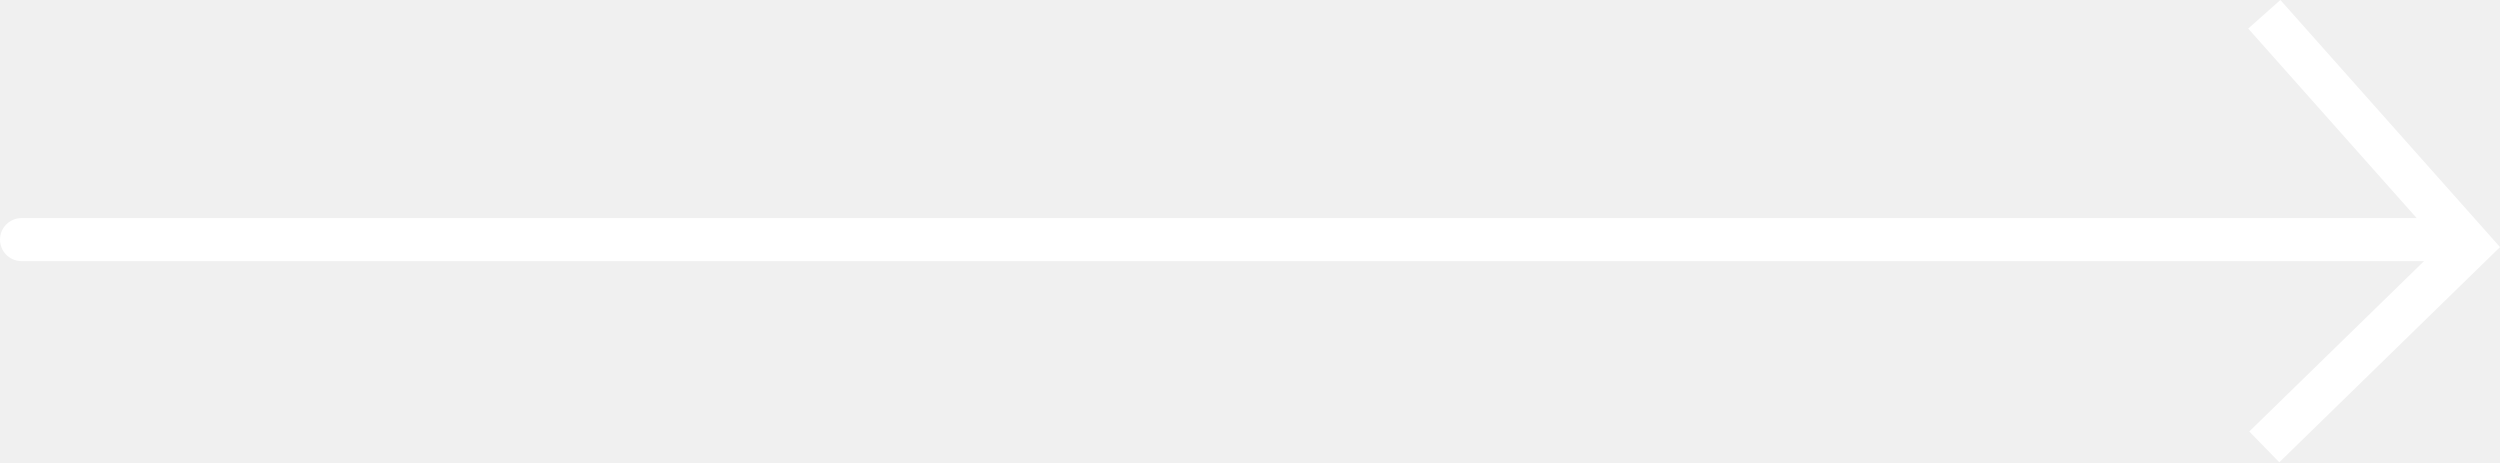
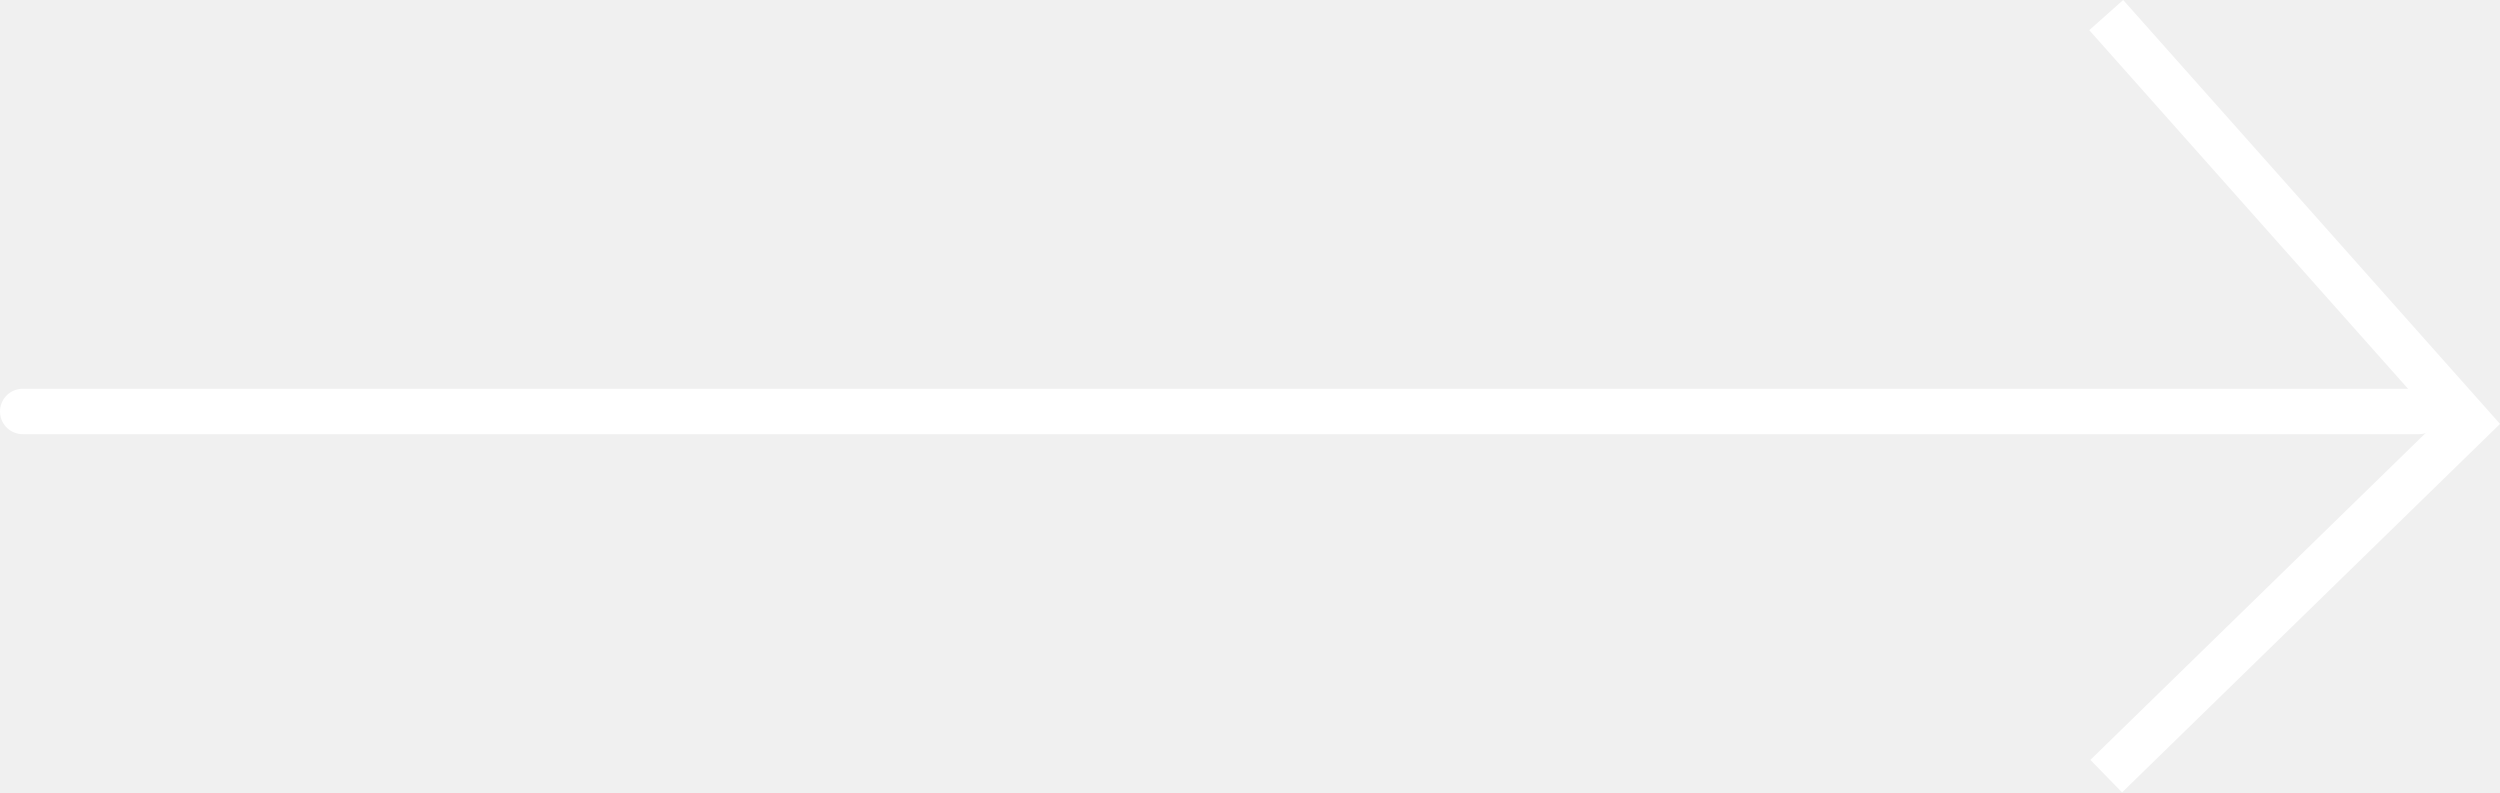
- <svg xmlns="http://www.w3.org/2000/svg" width="290.656" height="53.745" viewBox="0 0 290.656 53.745">
-   <g id="Group_47" data-name="Group 47" transform="translate(2.5 1.661)">
-     <line id="Line_15" data-name="Line 15" x2="281.408" transform="translate(0 26.195)" fill="none" stroke="#fff" stroke-linecap="round" stroke-width="5" />
-     <path id="Path_122" data-name="Path 122" d="M7084.7,3984l23.95,26.943-23.95,23.351" transform="translate(-6823.948 -3984)" fill="none" stroke="#fff" stroke-width="5" />
+ <svg xmlns="http://www.w3.org/2000/svg" width="165.211" height="52.365" viewBox="0 0 165.211 52.365">
+   <g transform="translate(1.5 0.997)">
+     <line x2="158.345" transform="translate(0 26.195)" fill="none" stroke="#fff" stroke-linecap="round" stroke-width="3" />
+     <path d="M7084.7,3984l23.95,26.943-23.95,23.351" transform="translate(-6947.011 -3984)" fill="none" stroke="#fff" stroke-width="3" />
  </g>
</svg>
